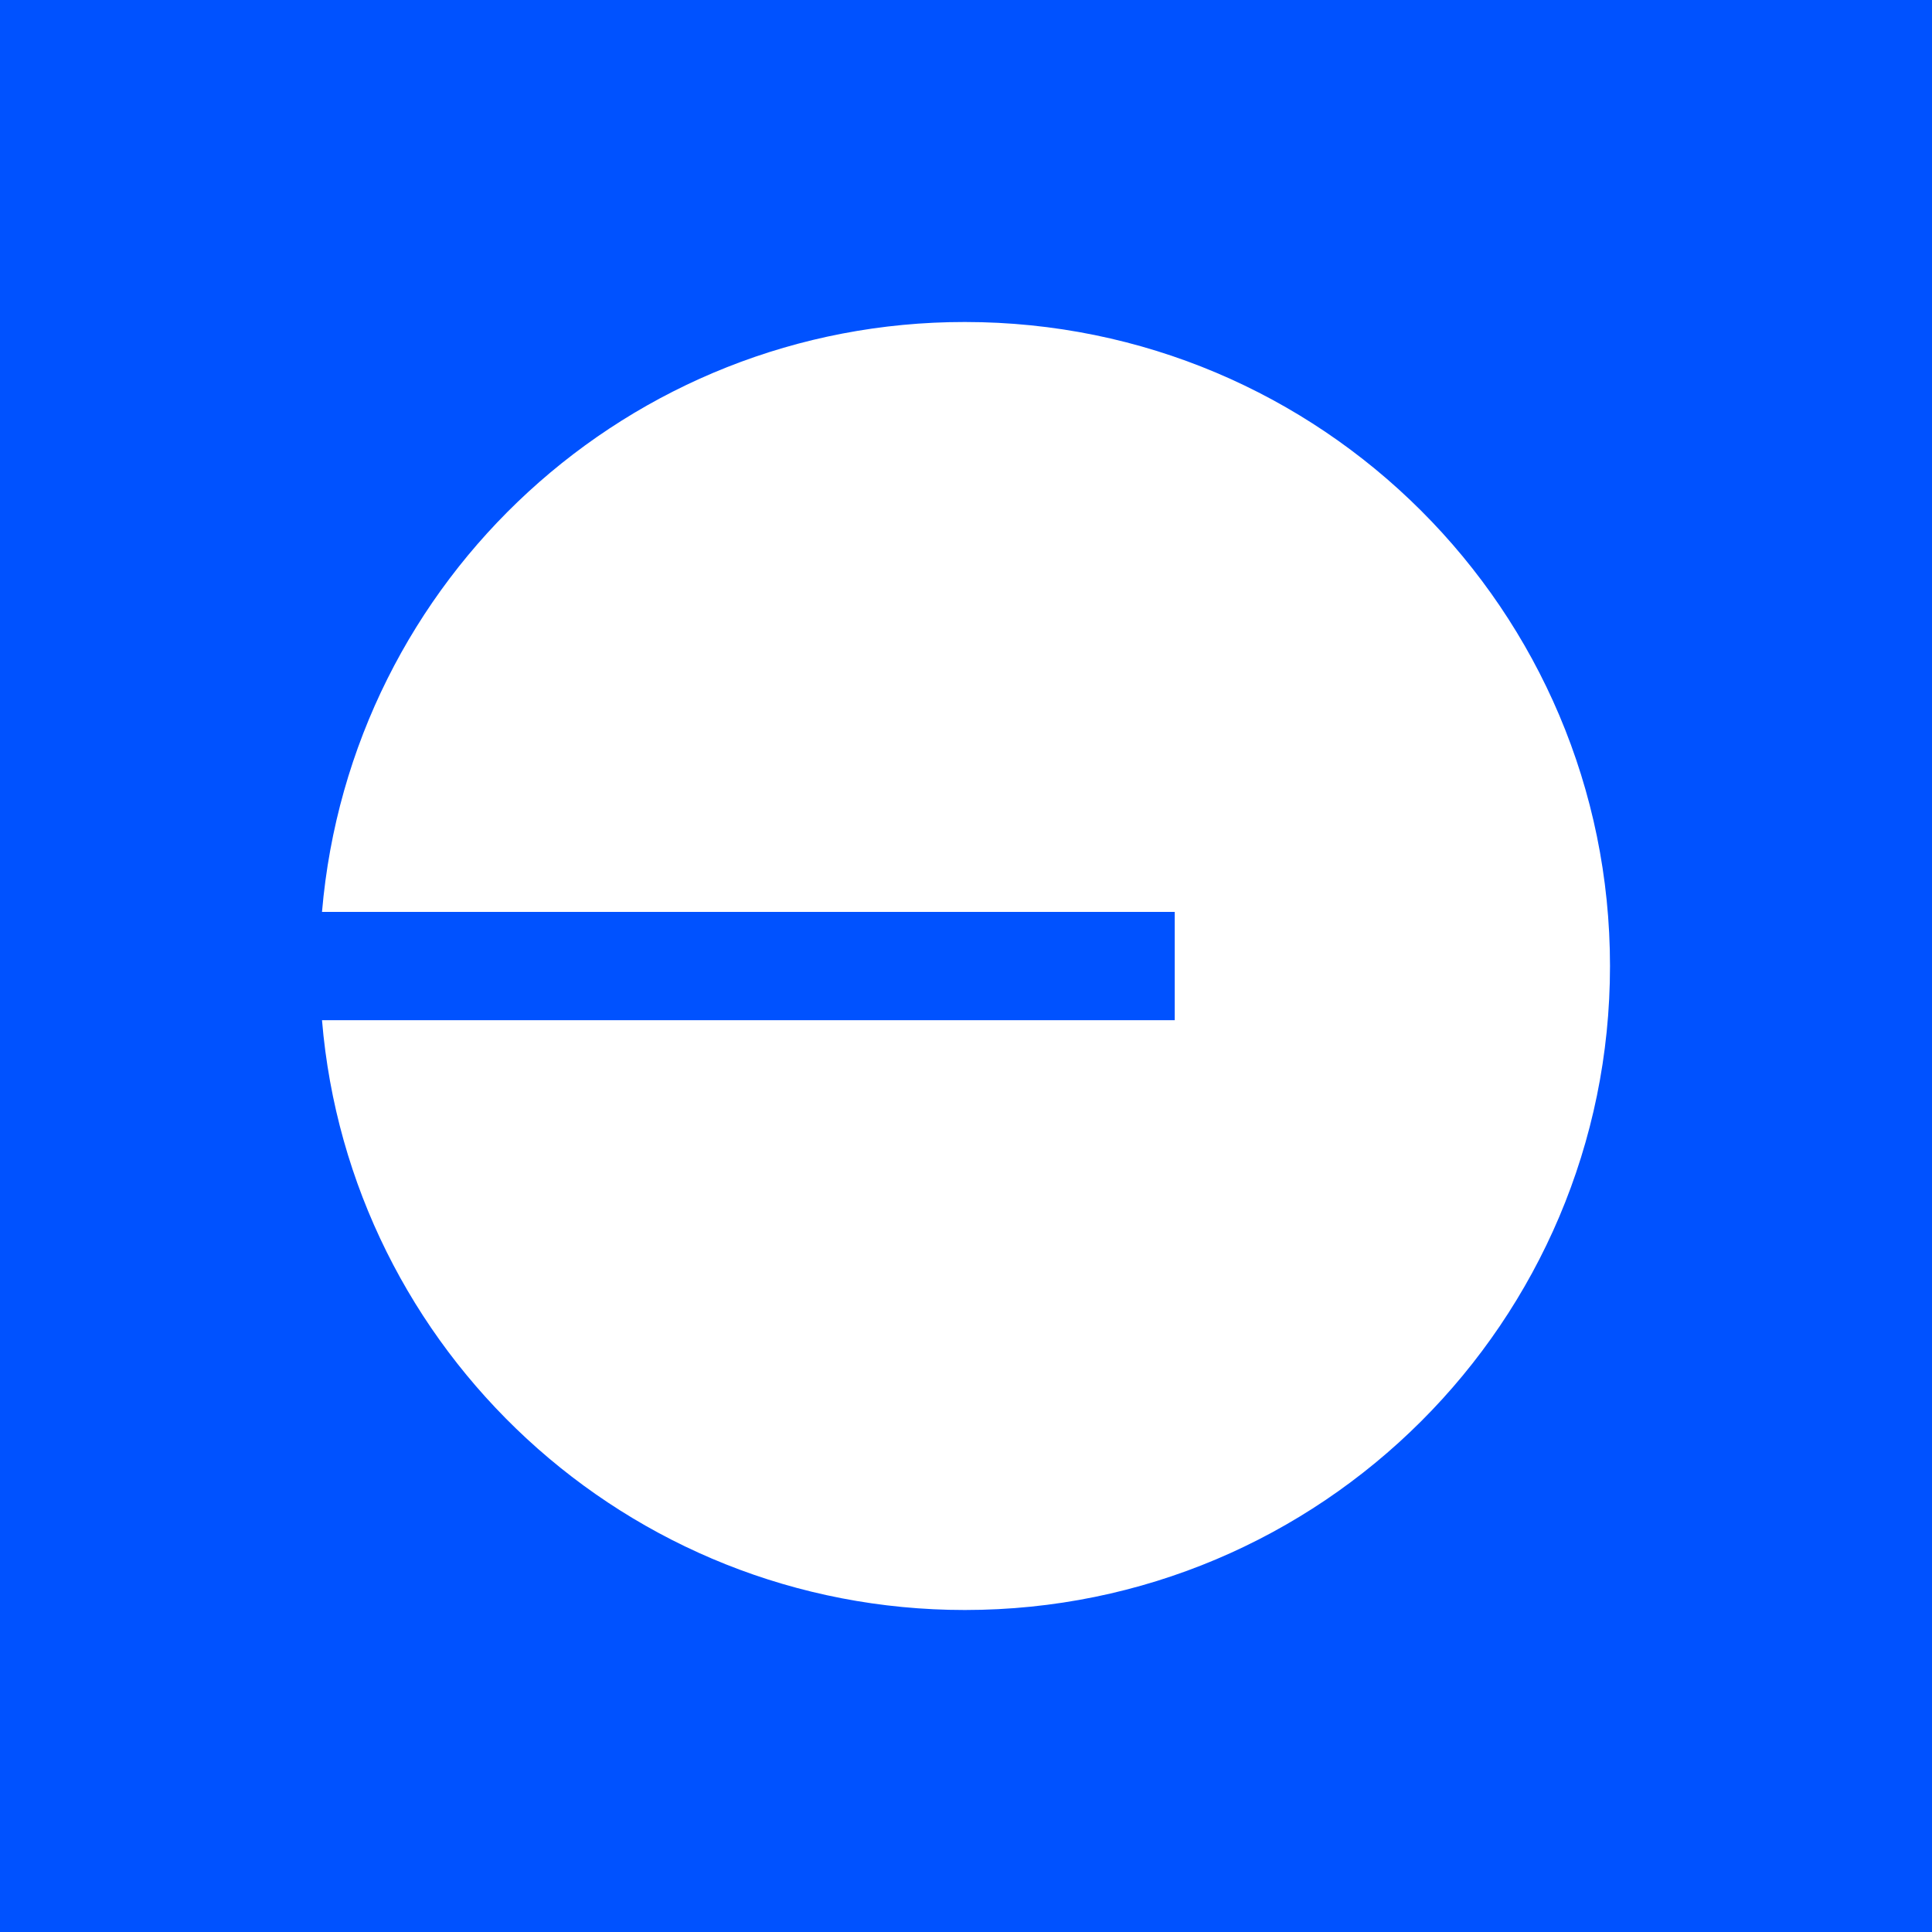
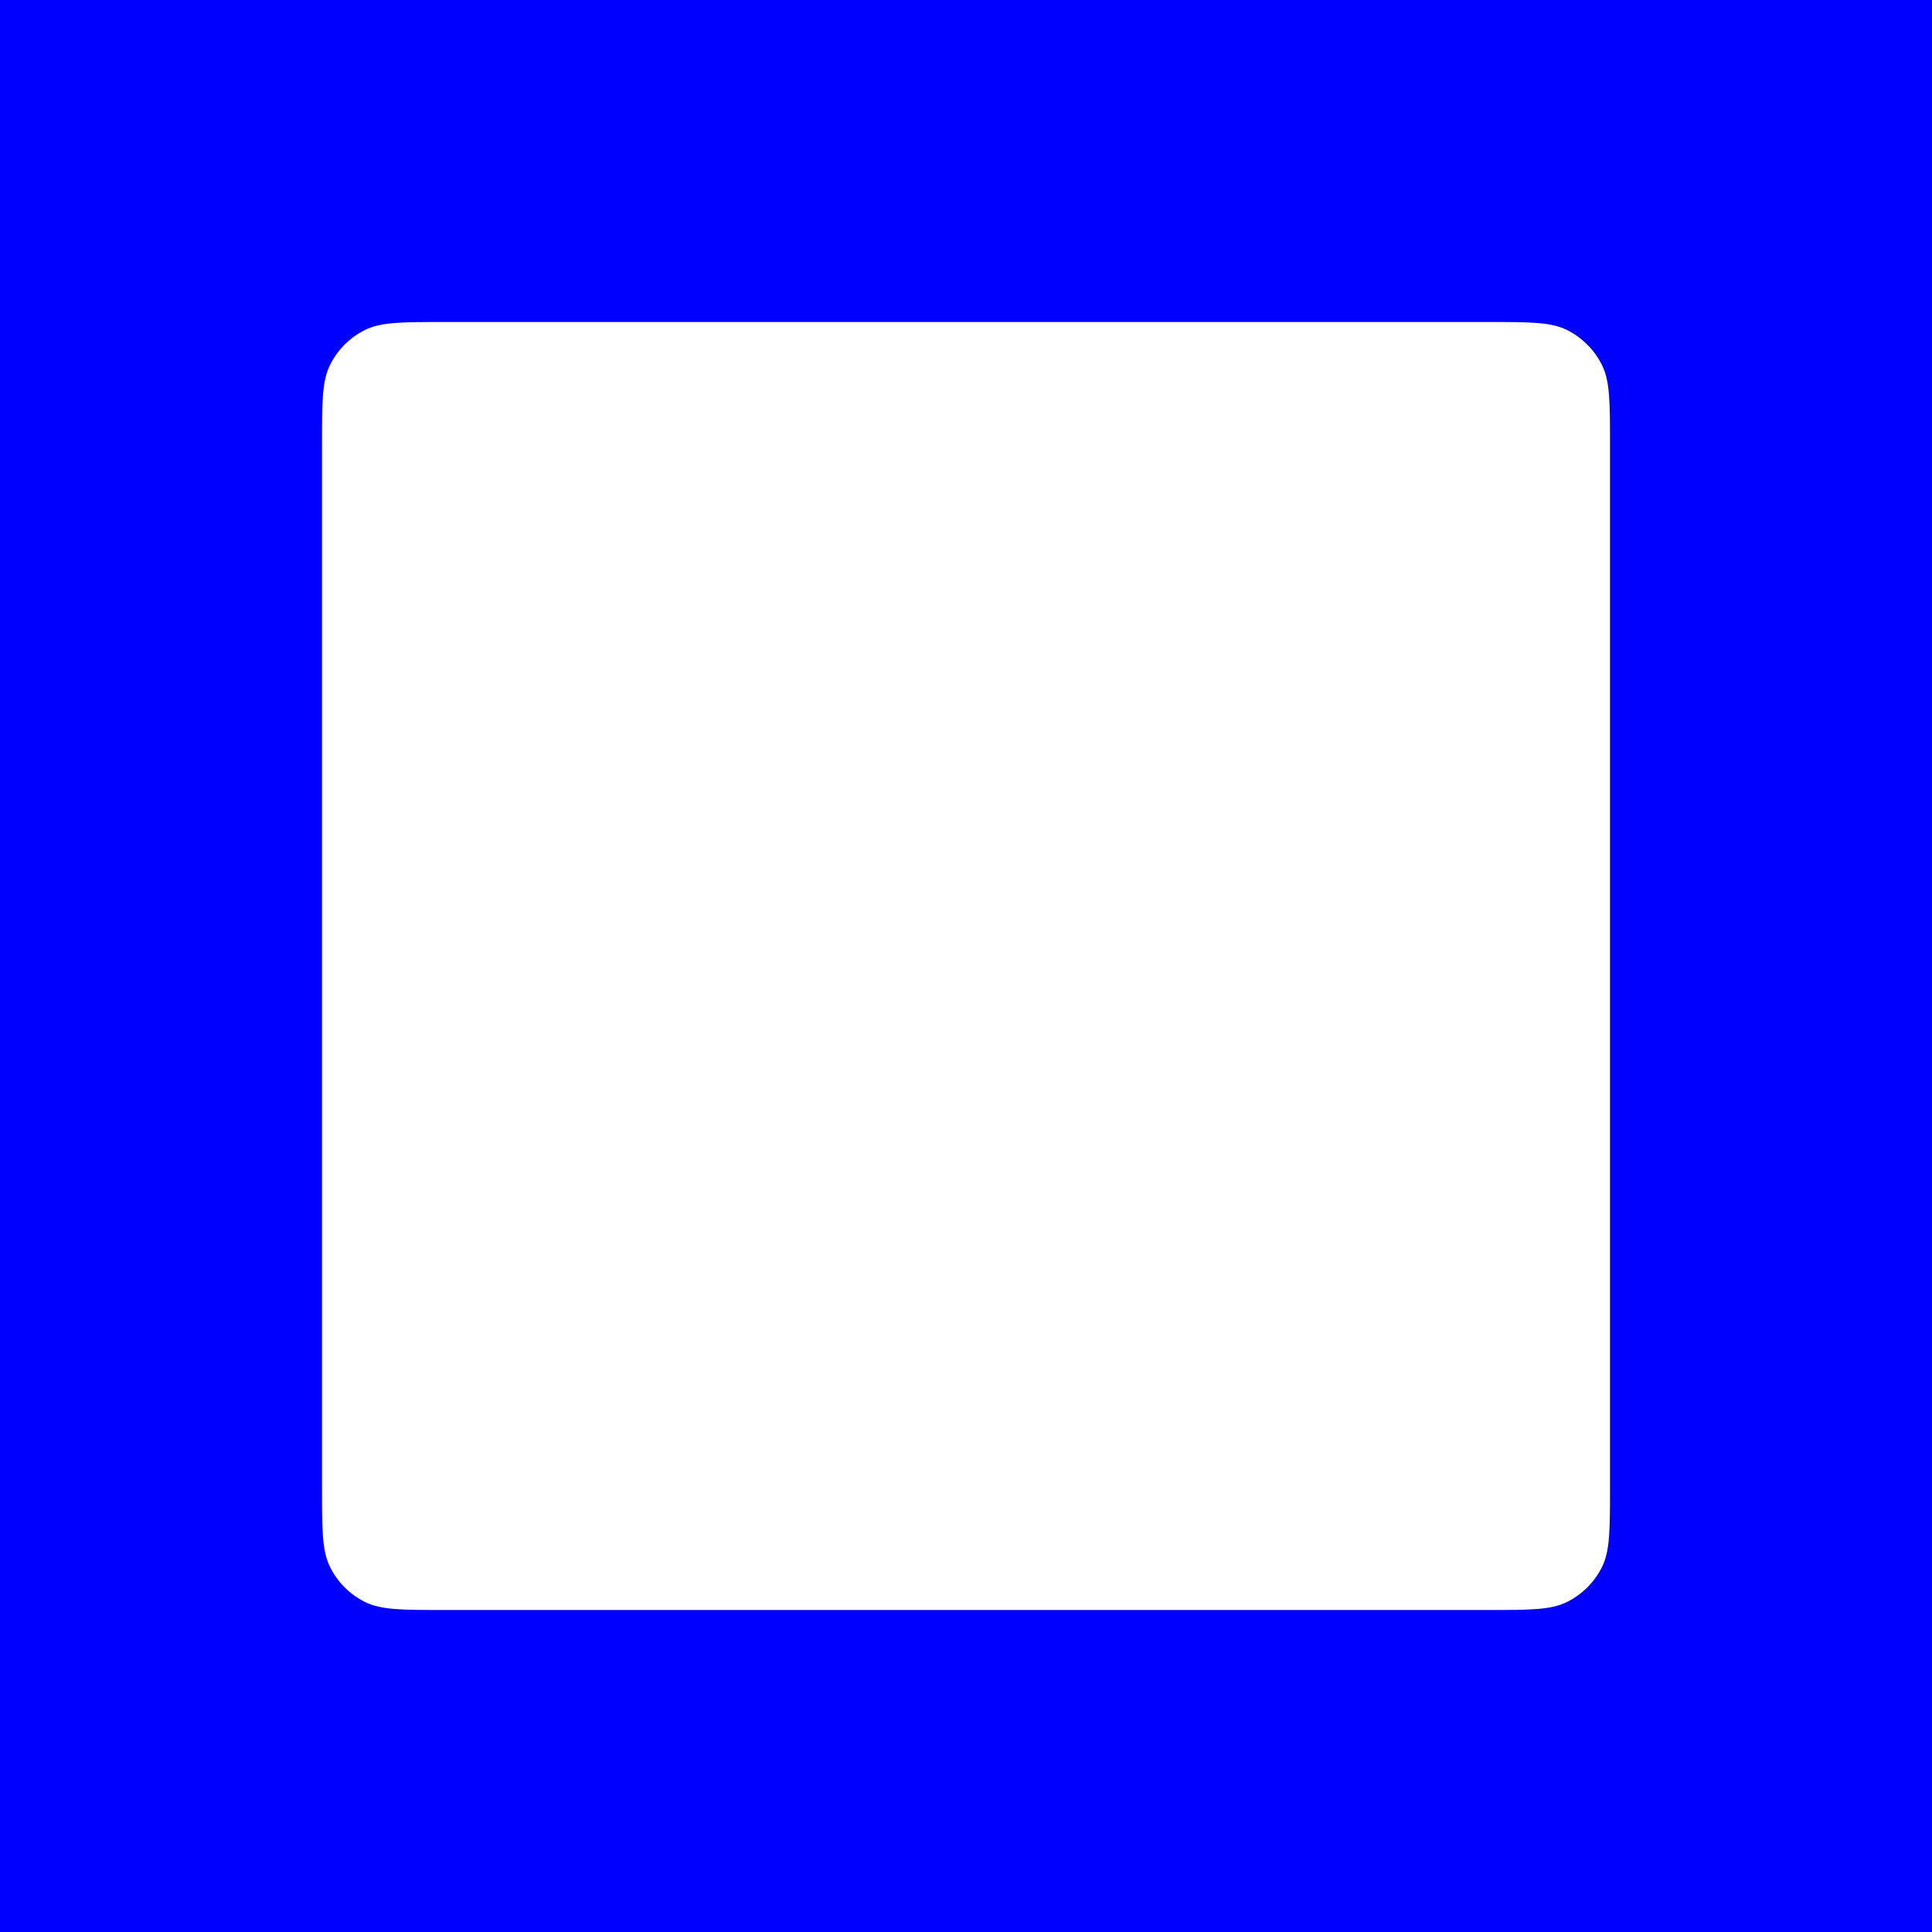
<svg xmlns="http://www.w3.org/2000/svg" width="24" height="24" fill="none" viewBox="0 0 24 24">
  <g clip-path="url(#base__a)">
-     <path fill="#0052FF" d="M24 0H0v24h24z" />
-     <path fill="#fff" d="M11.986 20C16.412 20 20 16.418 20 12s-3.588-8-8.014-8A8.01 8.01 0 0 0 4 11.328h10.593v1.345H4C4.342 16.776 7.787 20 11.986 20" />
+     <path fill="#00F" d="M24 0H0v24h24z" />
+     <path fill="#fff" d="M4 5.517c0-.52 0-.78.098-.98a.96.96 0 0 1 .44-.44C4.738 4 4.998 4 5.517 4h12.966c.52 0 .78 0 .98.098a.97.97 0 0 1 .439.44c.098.2.098.46.098.979v12.966c0 .52 0 .78-.098.98a.96.96 0 0 1-.44.439c-.2.098-.46.098-.979.098H5.517c-.52 0-.78 0-.98-.098a.96.96 0 0 1-.439-.44C4 19.263 4 19.002 4 18.484z" />
  </g>
  <defs>
    <clipPath id="base__a">
      <path fill="#fff" d="M0 0h24v24H0z" />
    </clipPath>
  </defs>
</svg>
